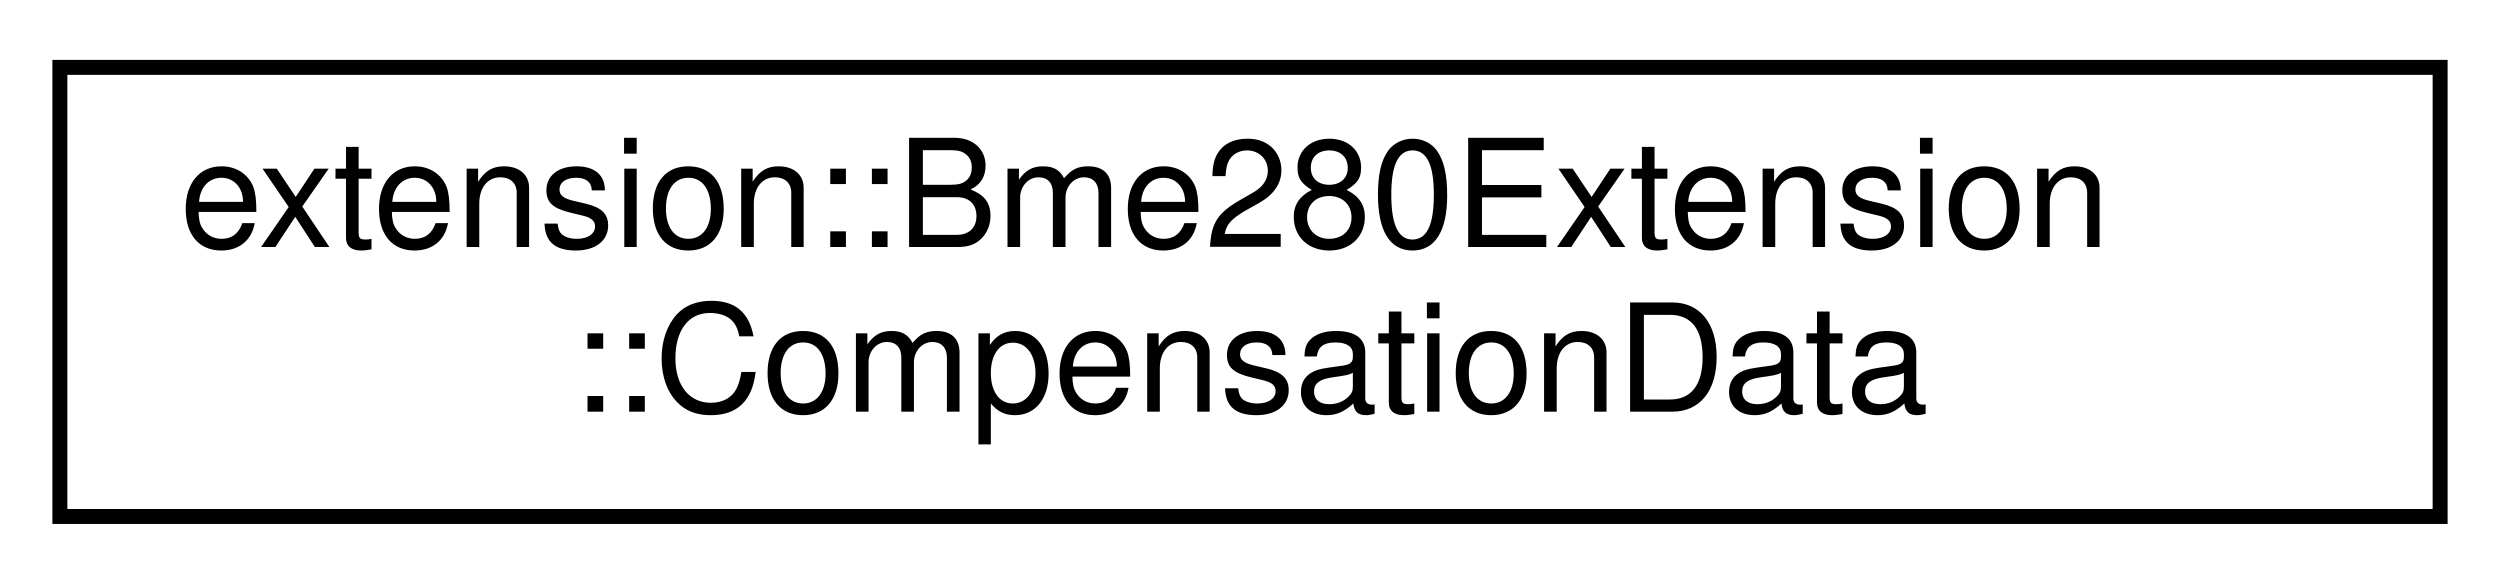
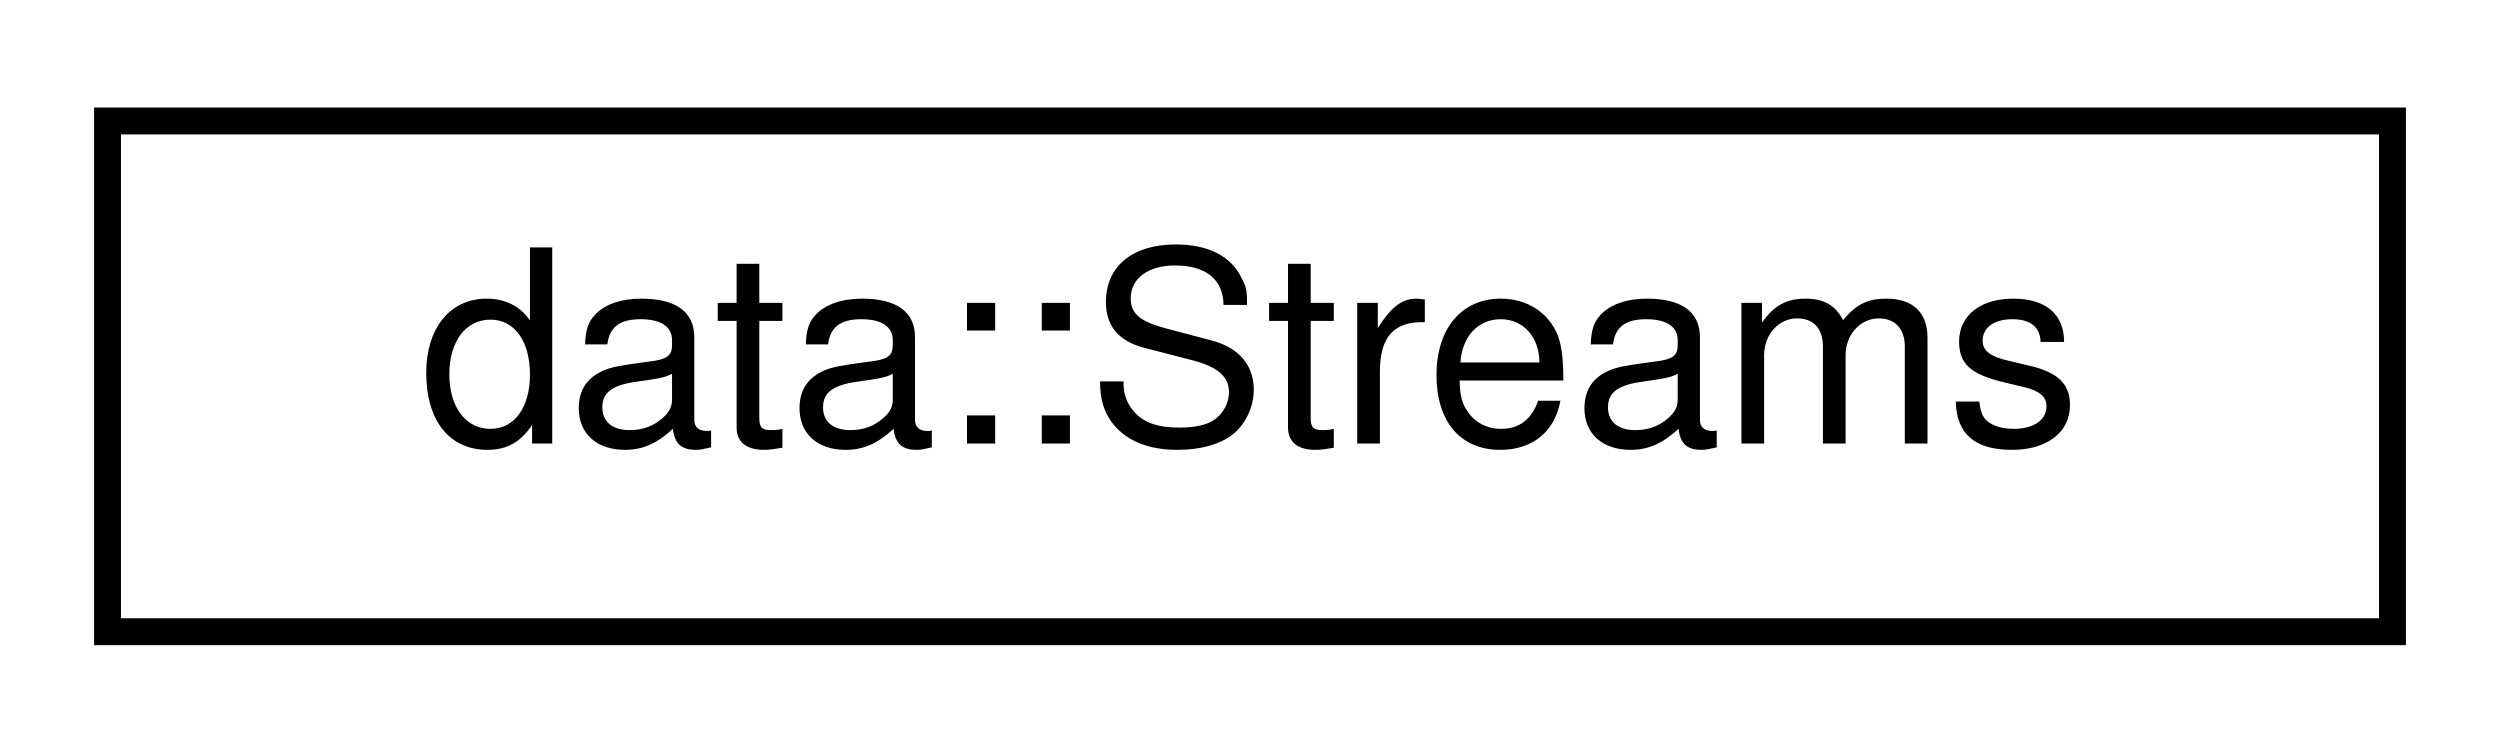
- <svg xmlns="http://www.w3.org/2000/svg" xmlns:xlink="http://www.w3.org/1999/xlink" width="167pt" height="39pt" viewBox="0.00 0.00 167.00 39.00">
-   <g id="graph0" class="graph" transform="scale(1 1) rotate(0) translate(4 35)">
+ <svg xmlns="http://www.w3.org/2000/svg" xmlns:xlink="http://www.w3.org/1999/xlink" width="93pt" height="28pt" viewBox="0.00 0.00 93.00 28.00">
+   <g id="graph0" class="graph" transform="scale(1 1) rotate(0) translate(4 24)">
    <g id="node1" class="node">
      <g id="a_node1">
-         <a xlink:href="classextension_1_1Bme280Extension.html#structextension_1_1Bme280Extension_1_1CompensationData" target="_top" xlink:title=" ">
-           <polygon fill="none" stroke="black" points="0,-0.5 0,-30.5 159,-30.5 159,-0.5 0,-0.5" />
-           <text text-anchor="start" x="8" y="-18.5" font-family="Helvetica,sans-Serif" font-size="10.00">extension::Bme280Extension</text>
-           <text text-anchor="middle" x="79.5" y="-7.5" font-family="Helvetica,sans-Serif" font-size="10.00">::CompensationData</text>
+         <a xlink:href="namespacedata.html#structdata_1_1Streams" target="_top" xlink:title=" ">
+           <polygon fill="none" stroke="black" points="0,-0.5 0,-19.5 85,-19.5 85,-0.5 0,-0.5" />
+           <text text-anchor="middle" x="42.5" y="-7.5" font-family="Helvetica,sans-Serif" font-size="10.00">data::Streams</text>
        </a>
      </g>
    </g>
  </g>
</svg>
